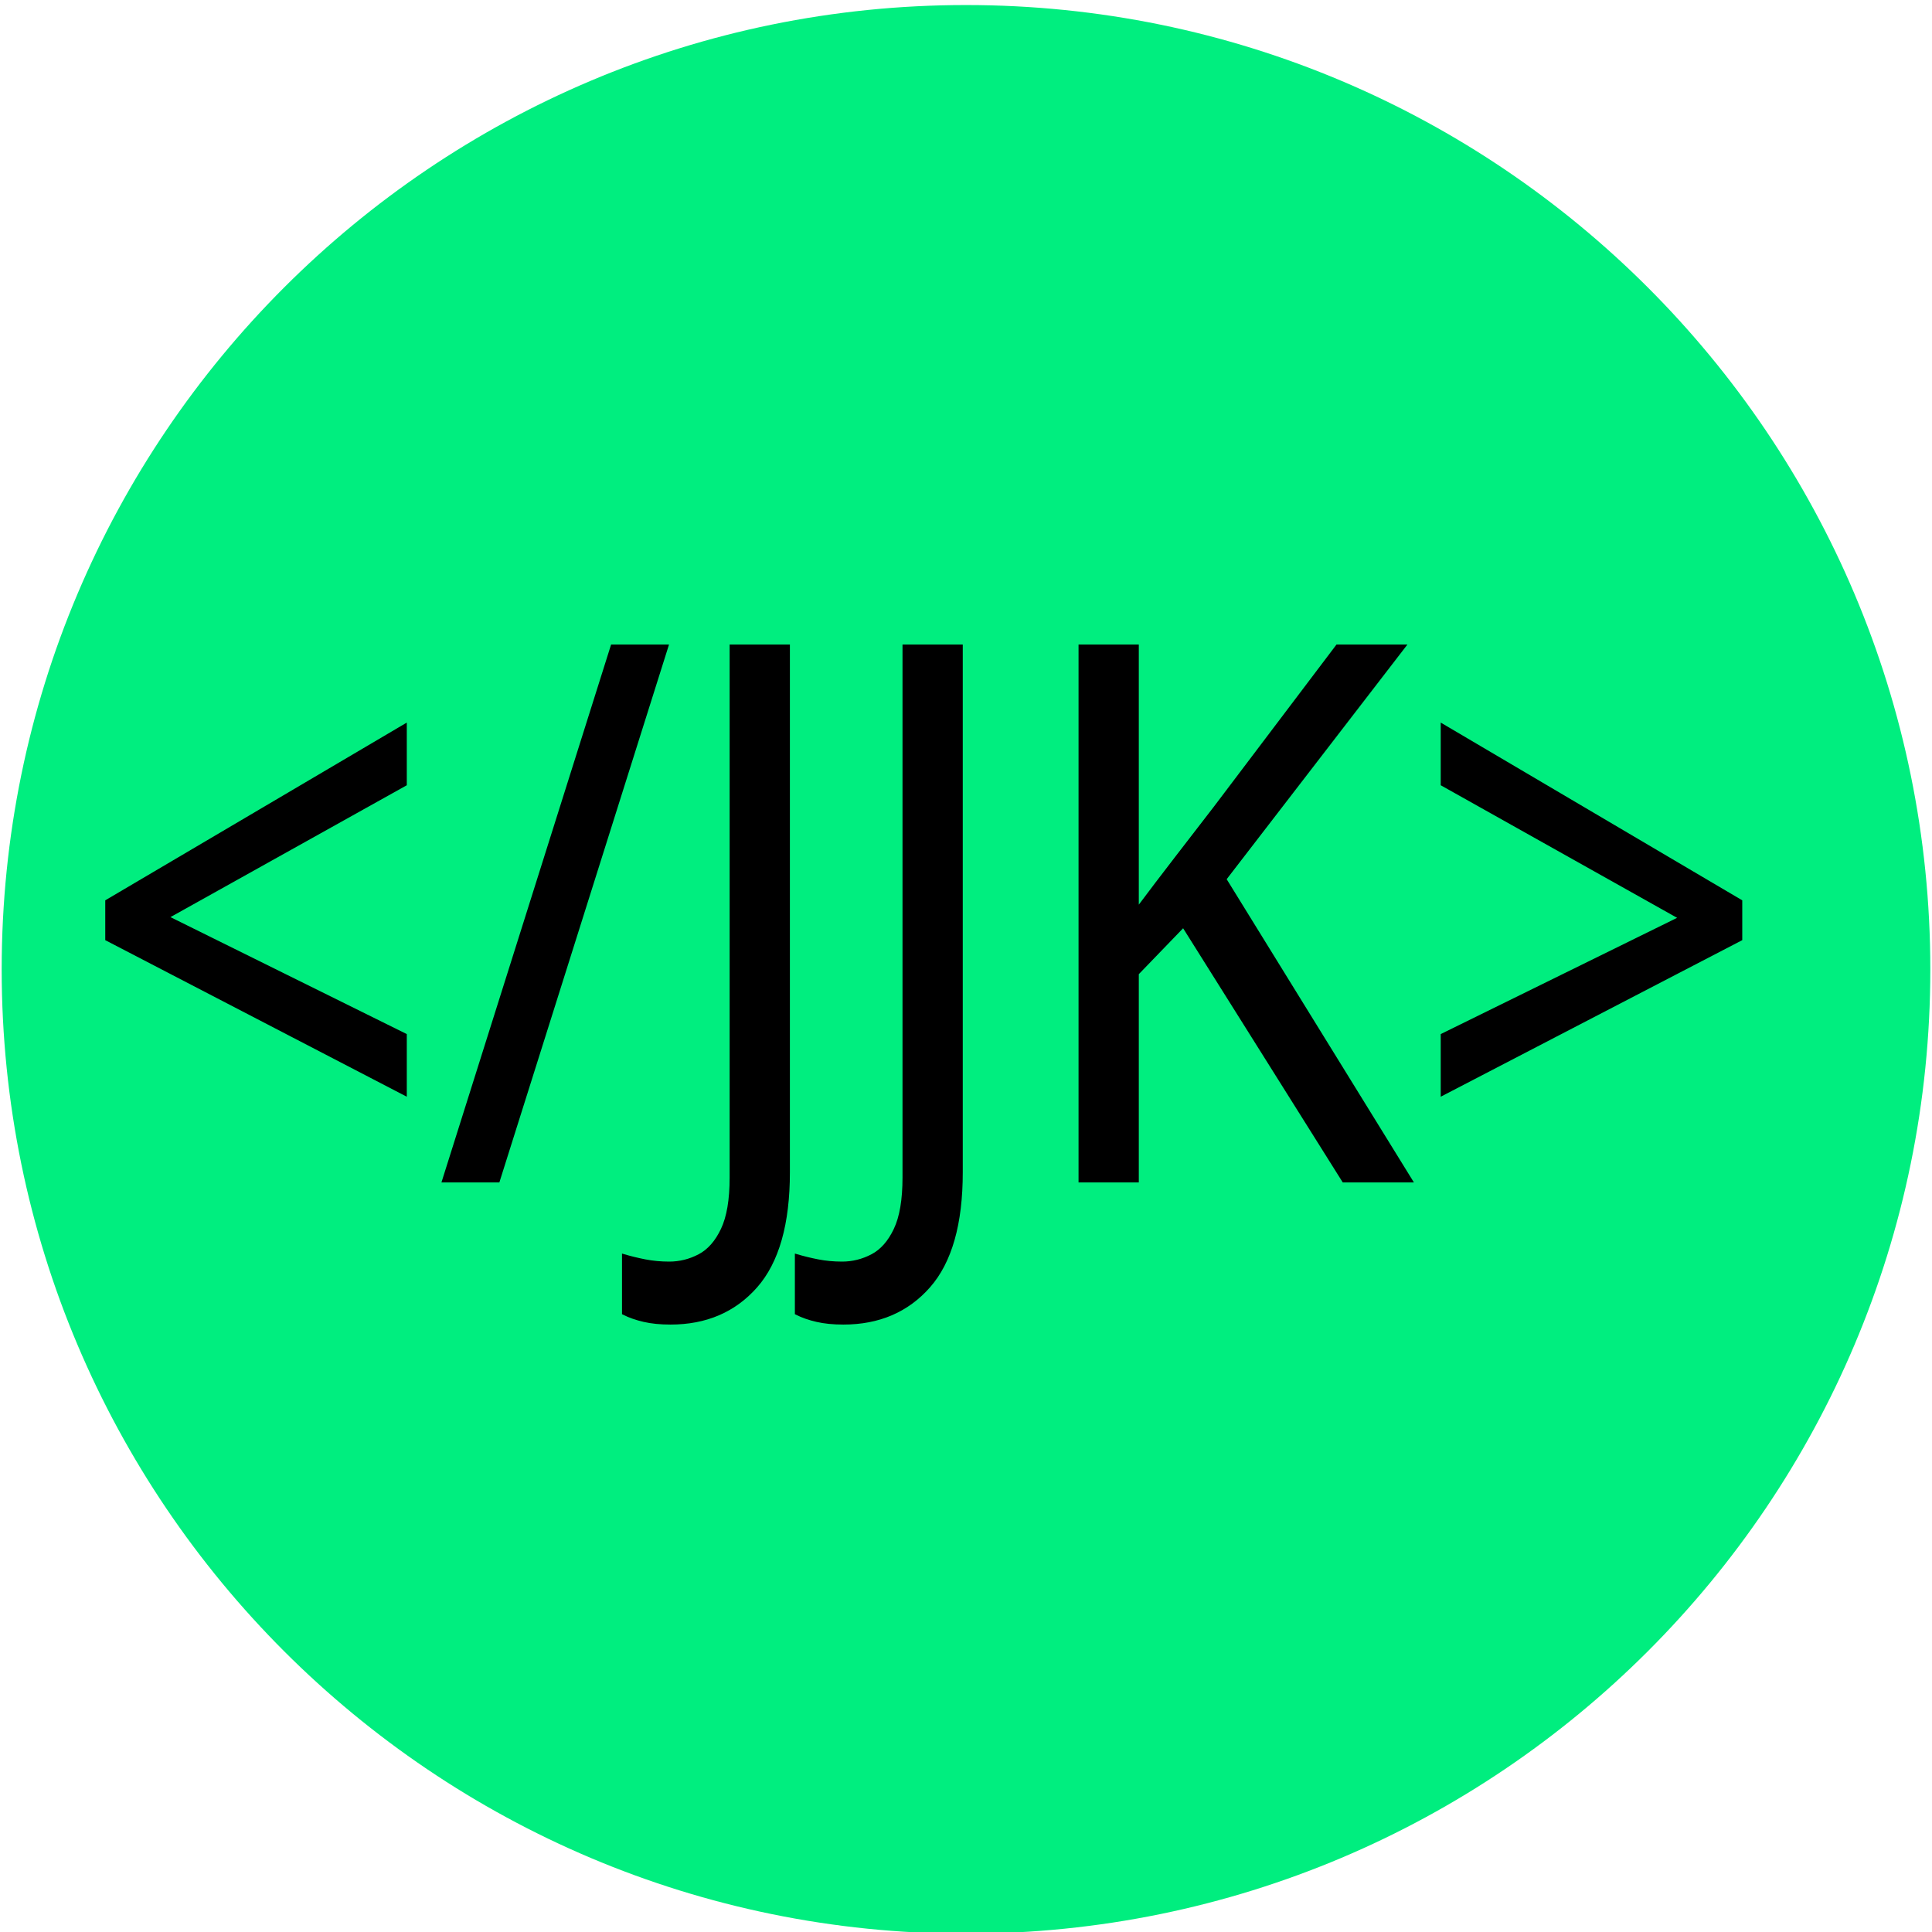
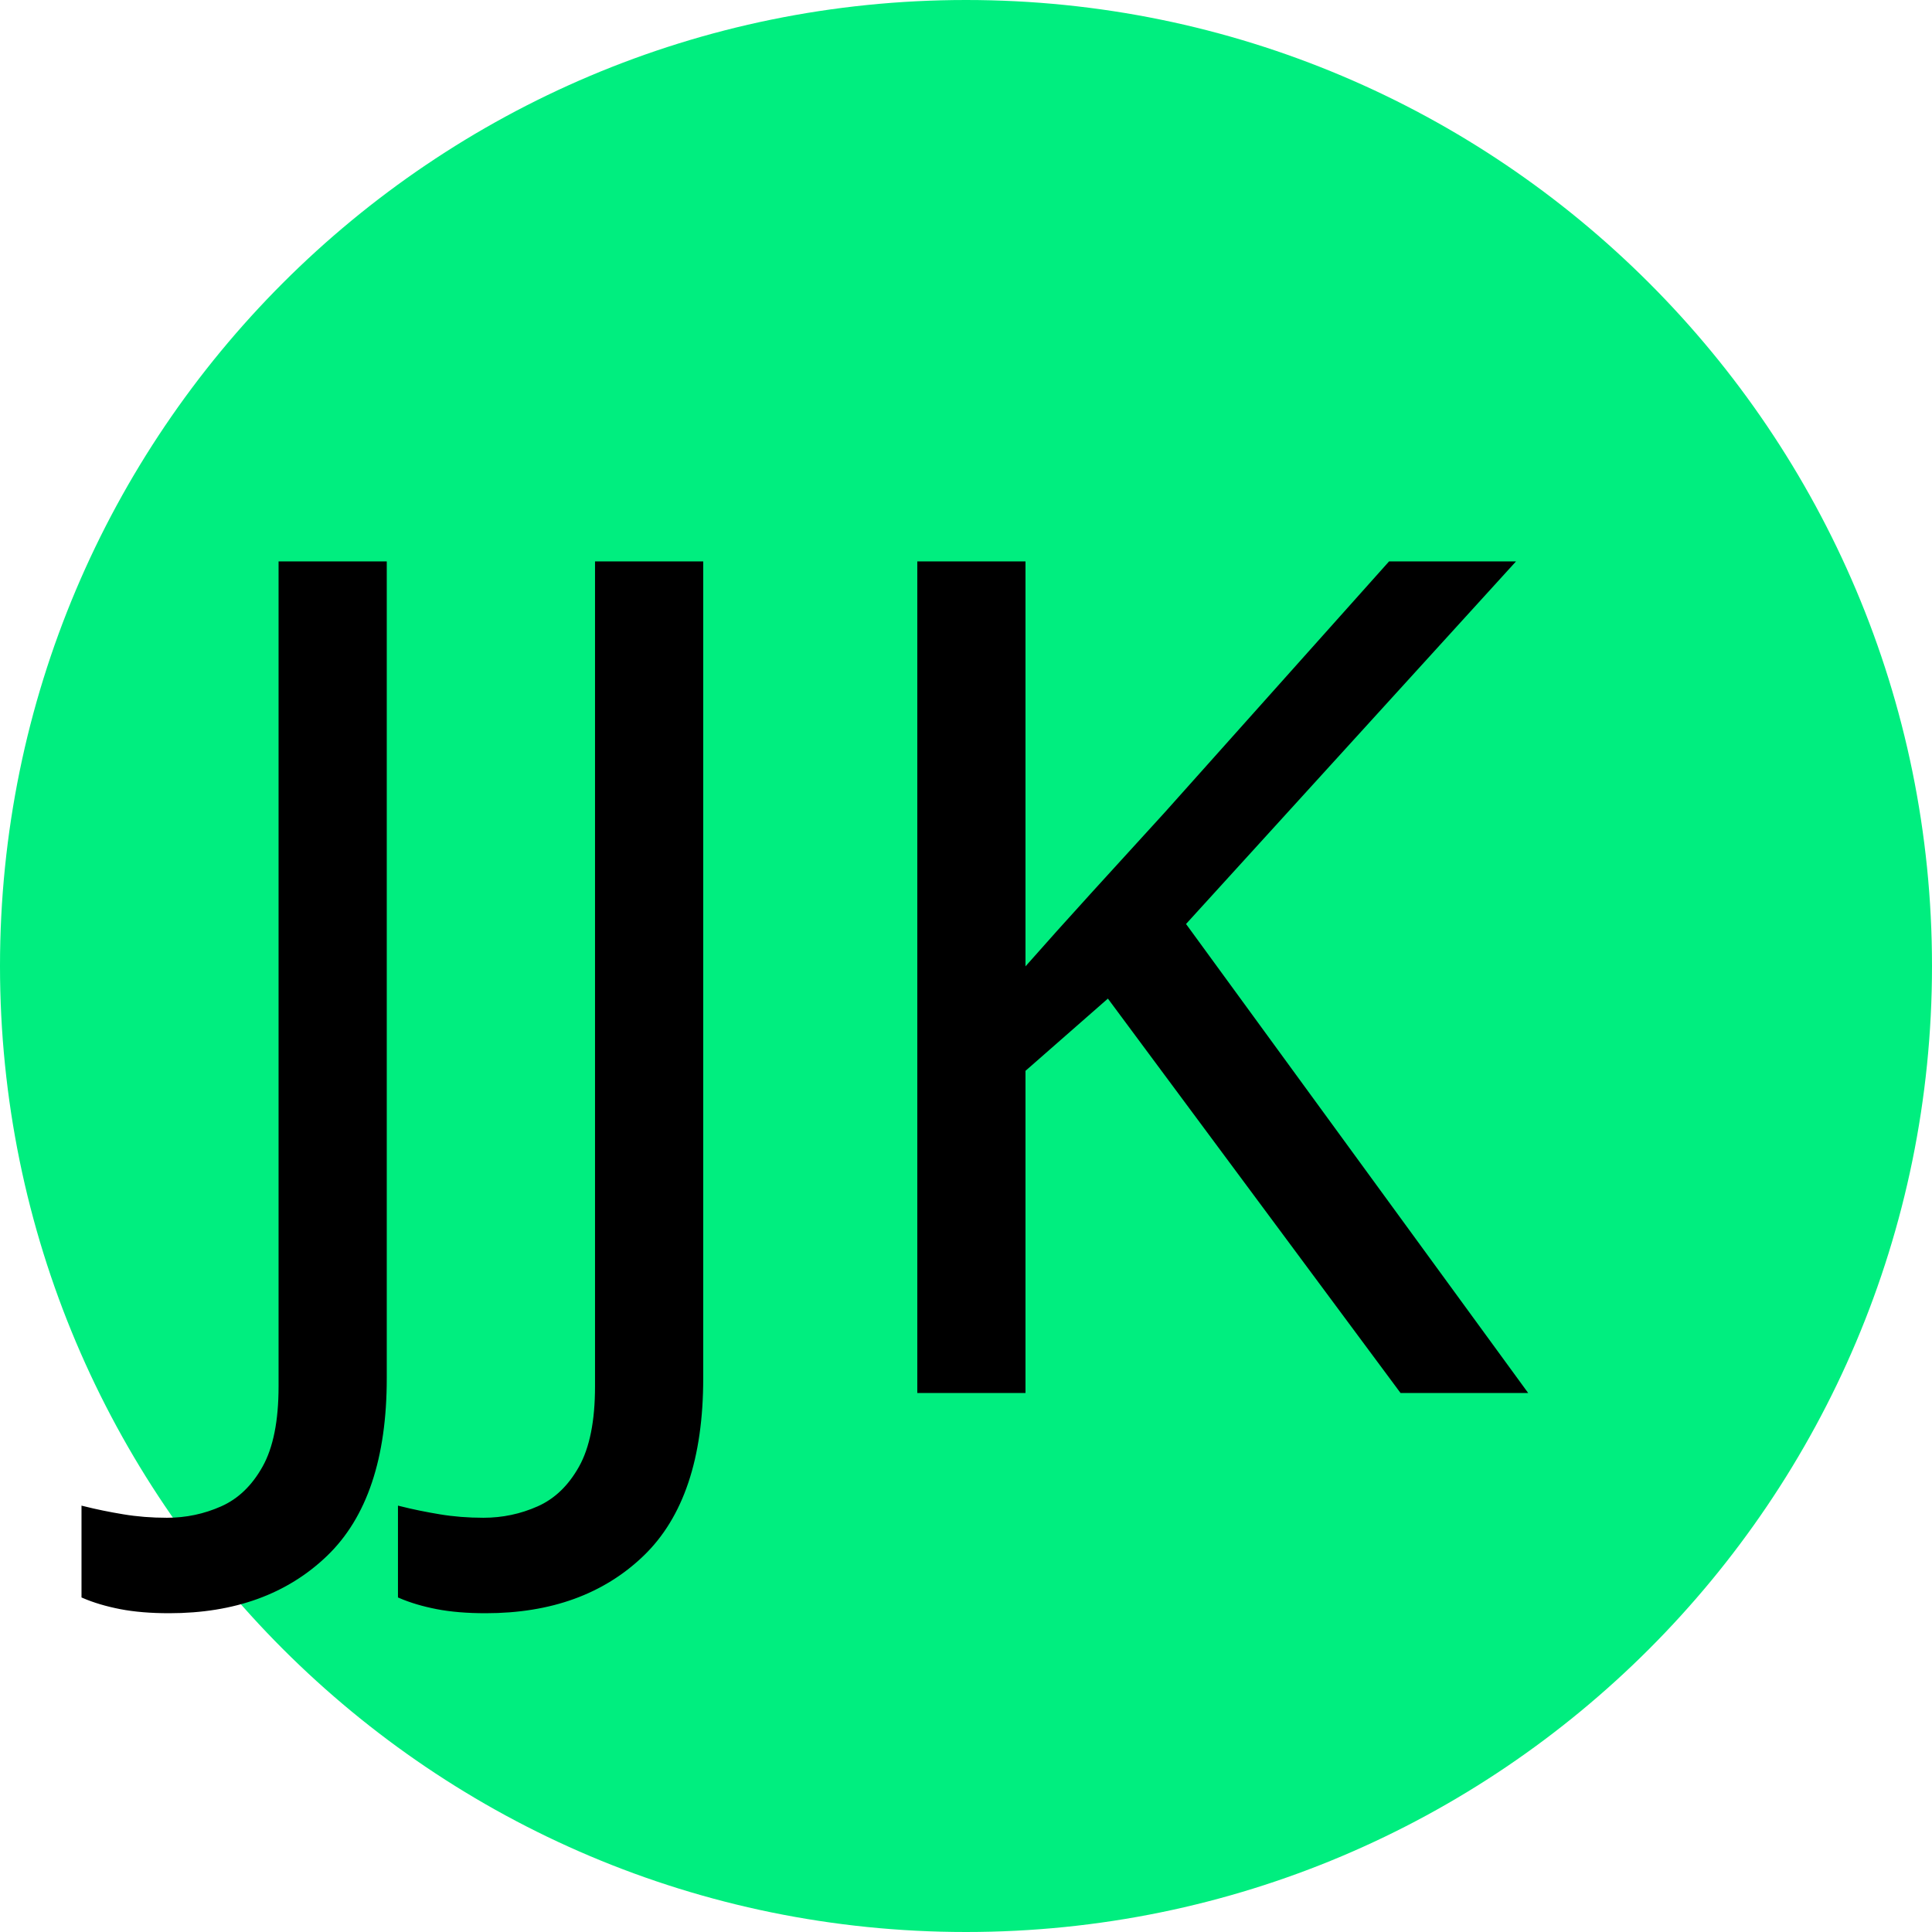
<svg xmlns="http://www.w3.org/2000/svg" version="1.1" id="Layer_1" x="0px" y="0px" width="500px" height="500px" viewBox="0 0 500 500" enable-background="new 0 0 500 500" xml:space="preserve">
-   <circle fill="rgb(0,238,127)" stroke-miterlimit="10" cx="250" cy="250.87" r="249.565" />
-   <text transform="matrix(0.8465 0 0 1 19.4771 305.5156)" fill="#000000" stroke="#000000" stroke-miterlimit="10" font-family="'MyriadPro-Regular'" font-size="193.594">&lt;/JJK&gt;</text>
+   <circle fill="rgb(0,238,127)" stroke-miterlimit="10" cx="250" cy="250" r="250" />
+   <text y="60px" x="25px" transform="matrix(1 0 0 1 20 300)" fill="#000000" stroke="#000000" stroke-miterlimit="10" font-family="'MyriadPro-Regular'" font-size="300">JJK</text>
</svg>
